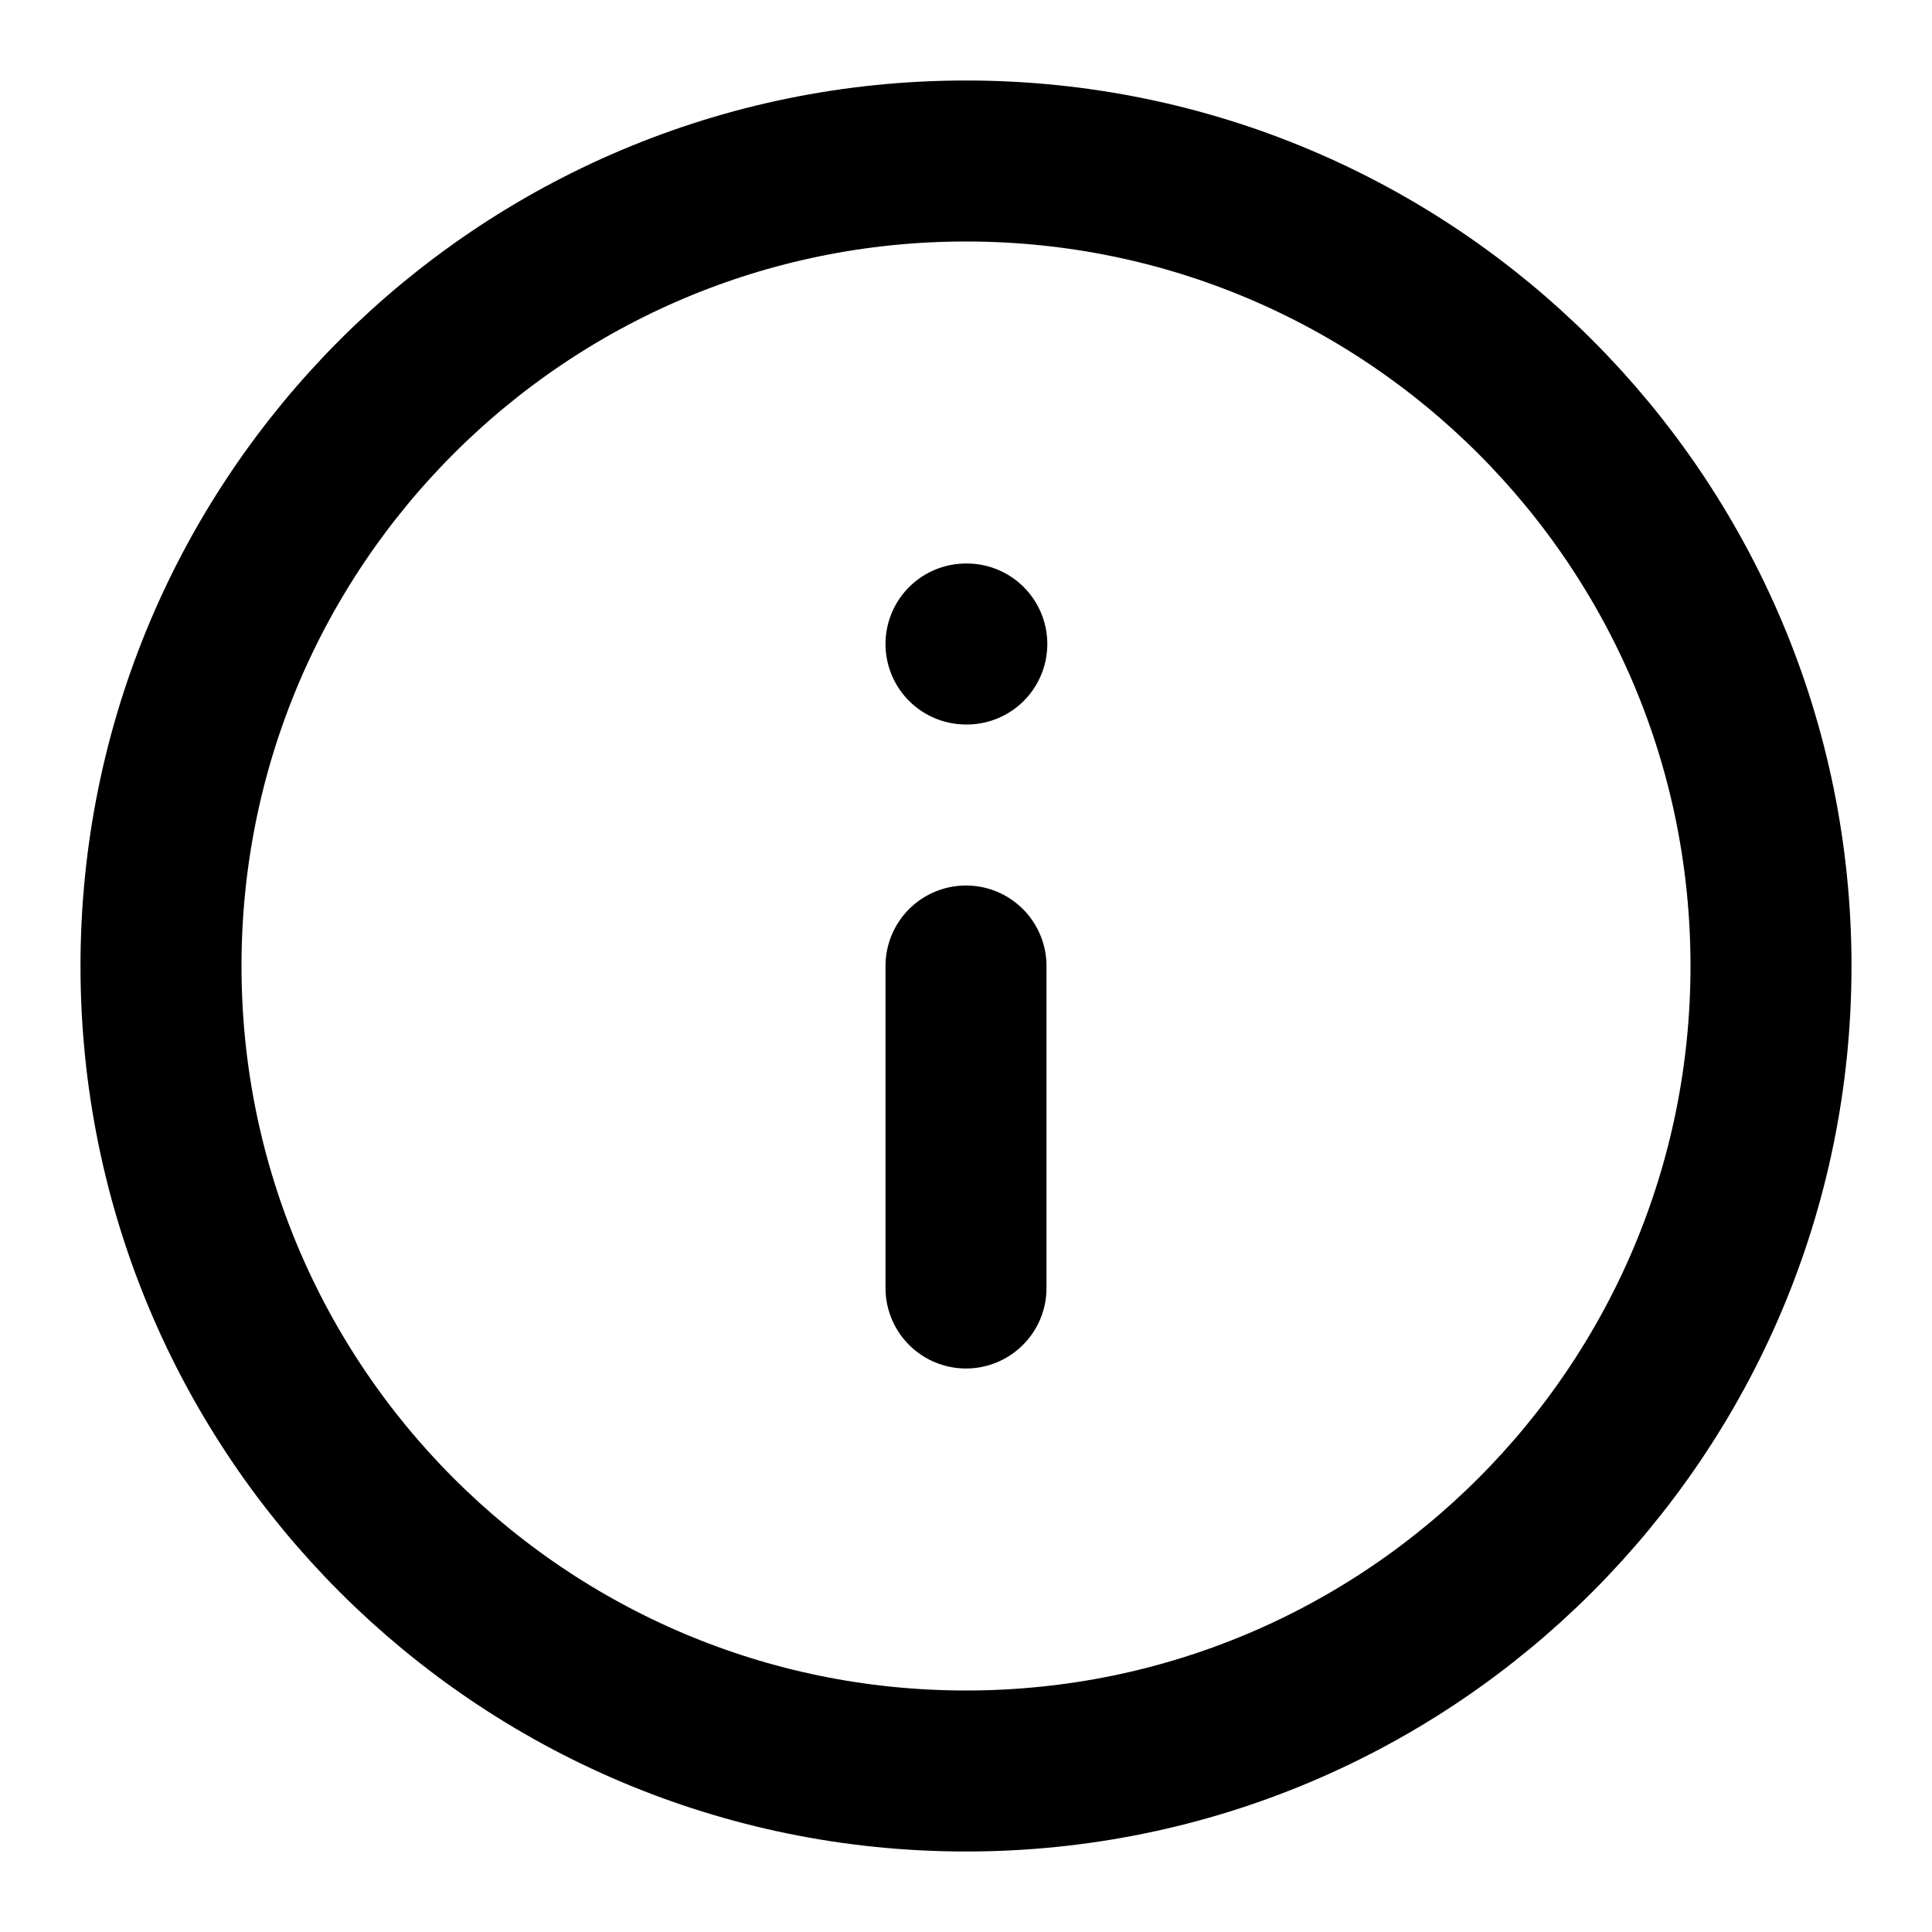
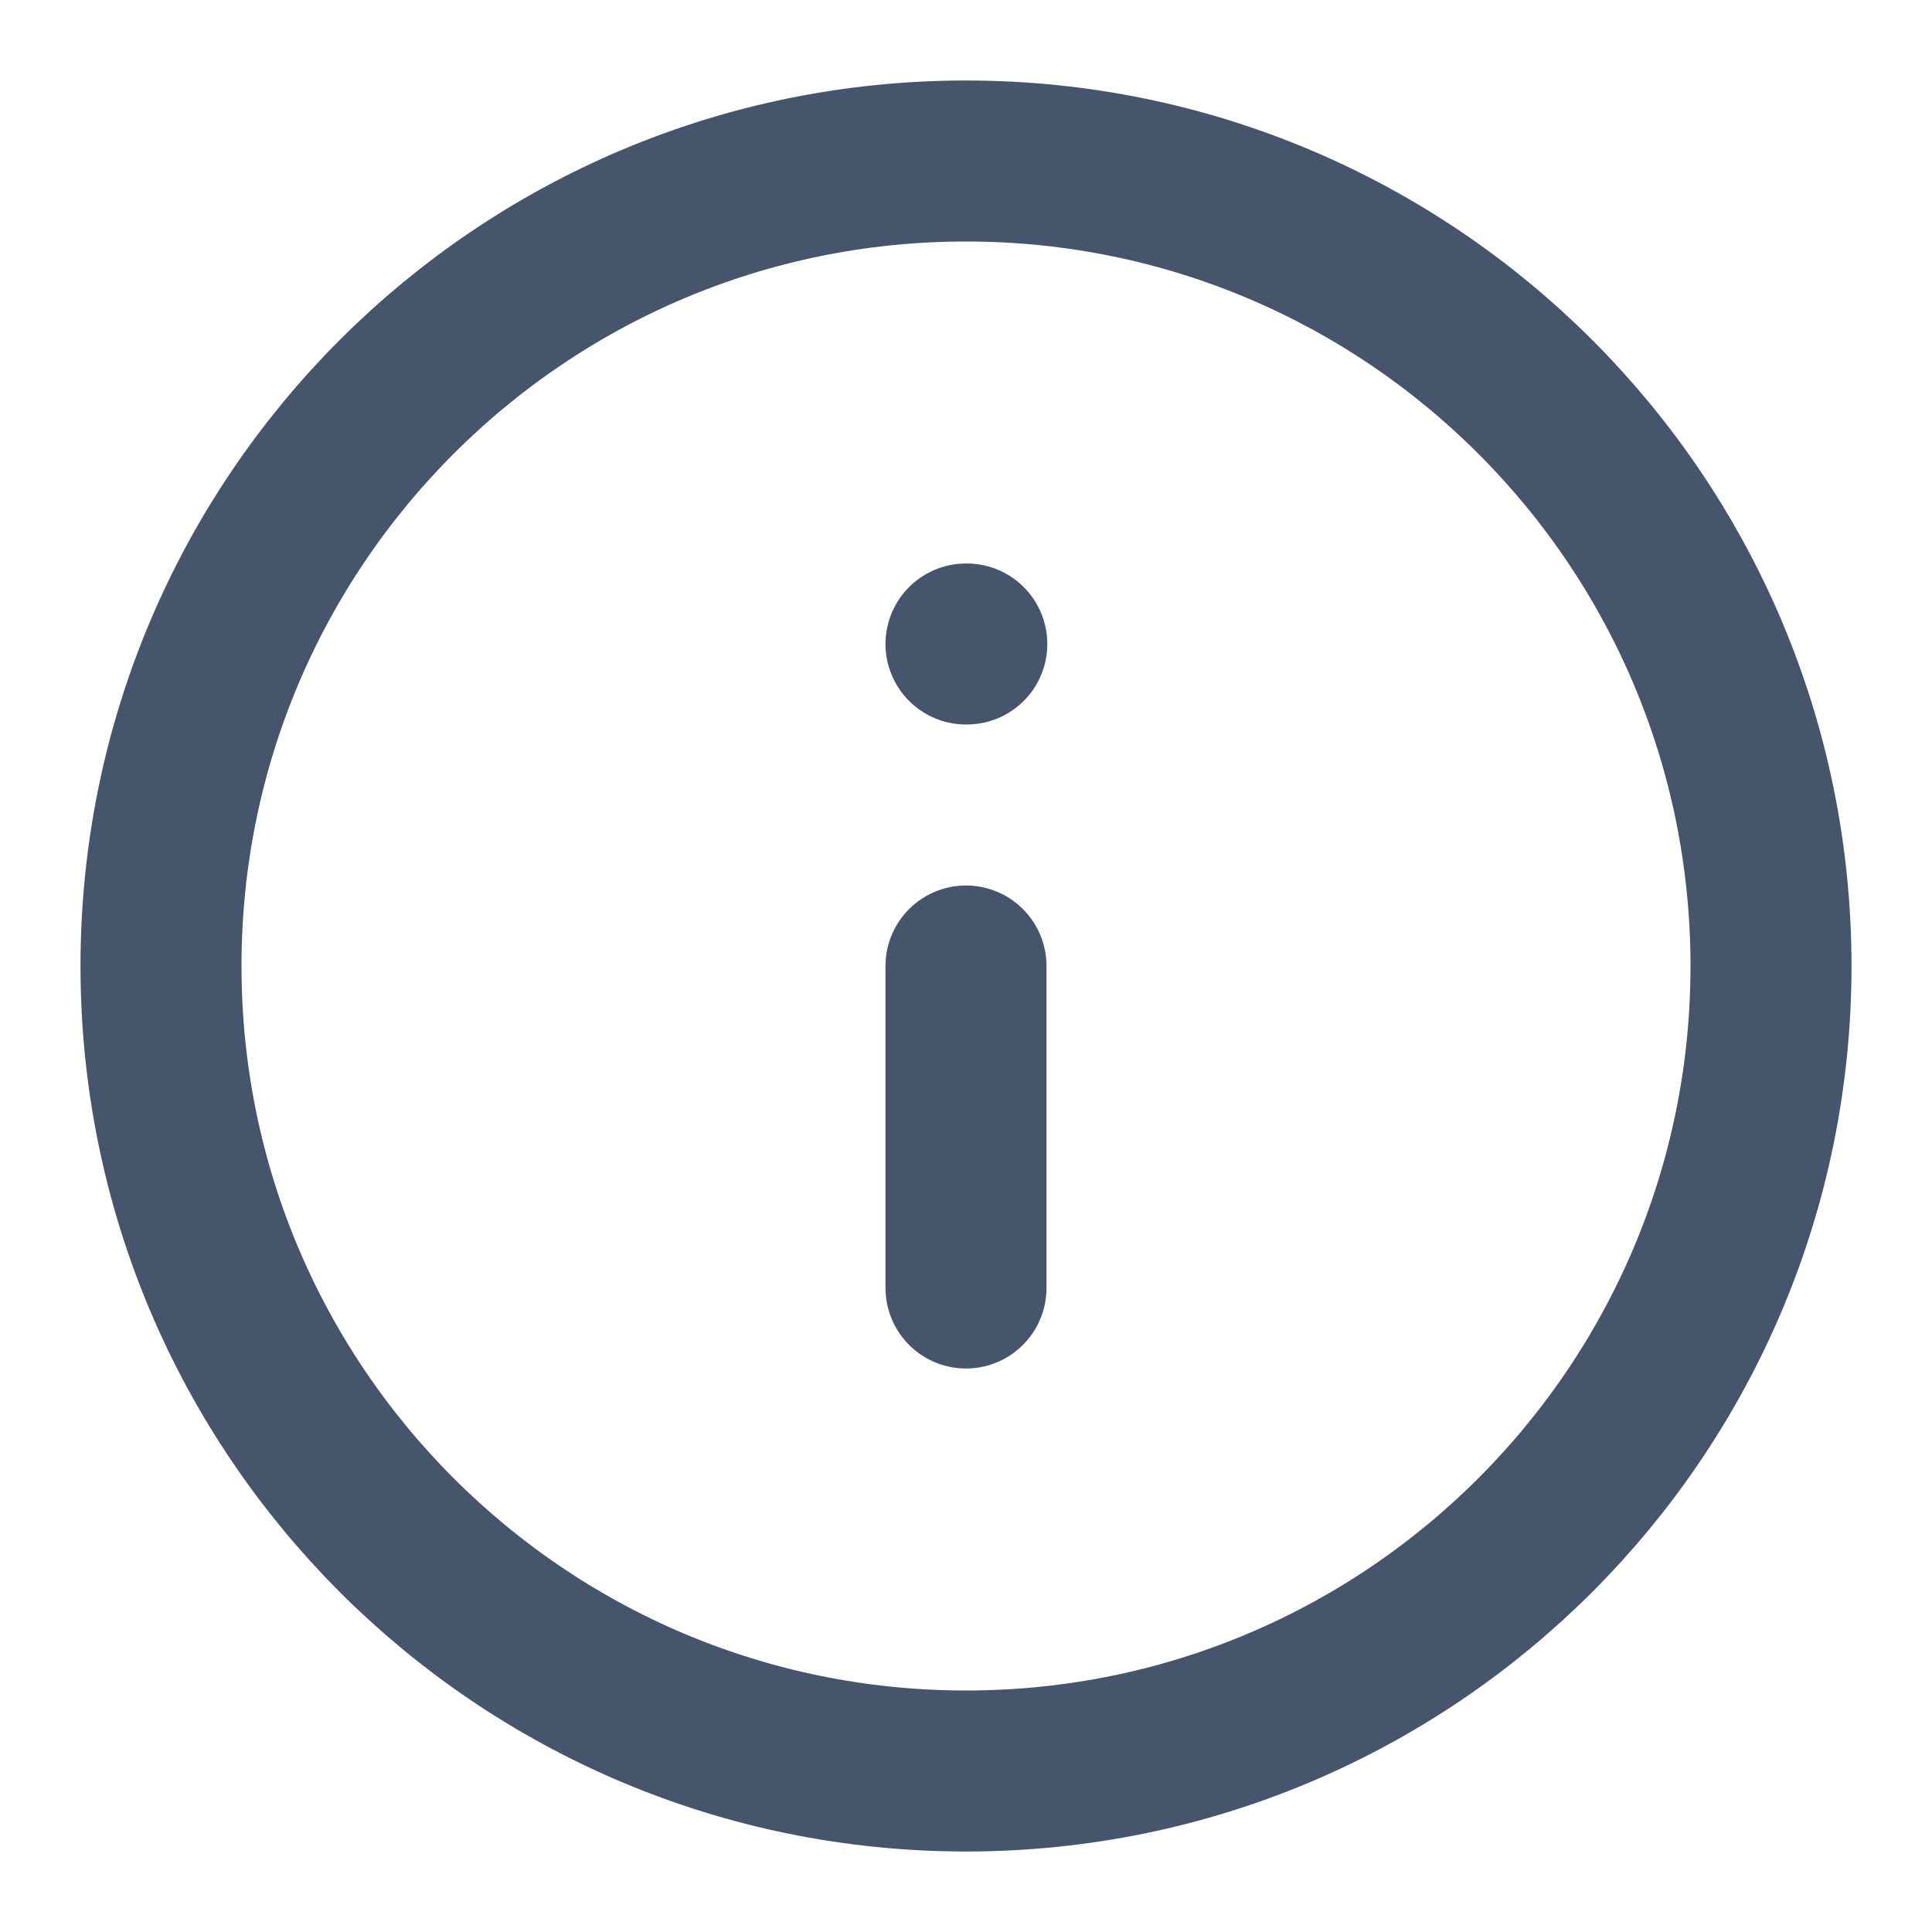
- <svg xmlns="http://www.w3.org/2000/svg" width="24" height="24" viewBox="0 0 24 24" fill="none" stroke="currentColor" stroke-width="2" stroke-linecap="round" stroke-linejoin="round" class="lucide lucide-info">
+ <svg xmlns="http://www.w3.org/2000/svg" width="24" height="24" viewBox="0 0 24 24" fill="none" stroke="#45556c" stroke-width="2" stroke-linecap="round" stroke-linejoin="round" class="lucide lucide-info">
  <circle cx="12" cy="12" r="10" />
  <path d="M12 16v-4" />
  <path d="M12 8h.01" />
</svg>
